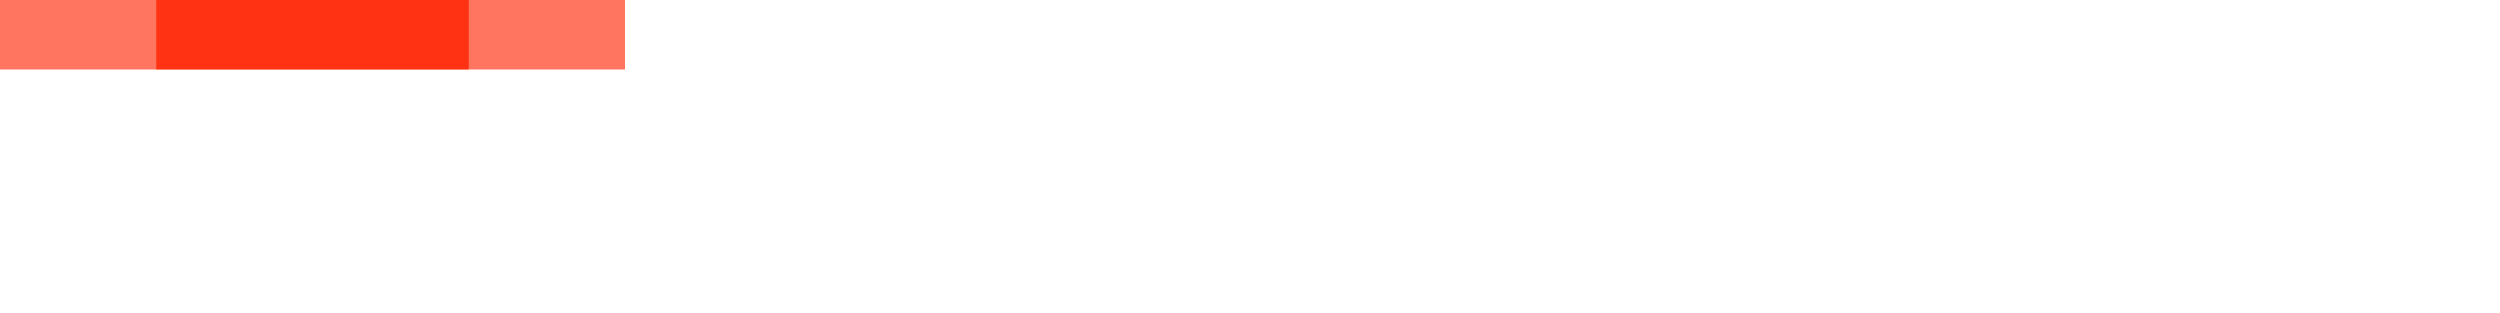
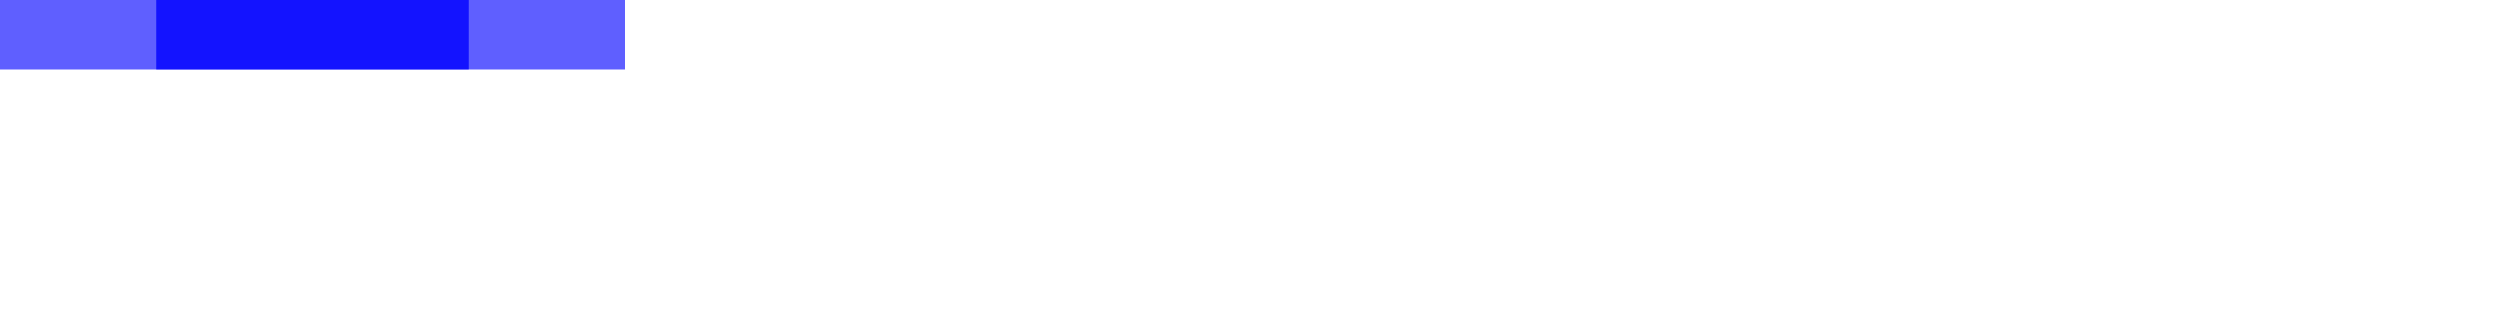
- <svg xmlns="http://www.w3.org/2000/svg" viewBox="0 14 32 18" width="32" height="4" fill="#f20" preserveAspectRatio="none">
+ <svg xmlns="http://www.w3.org/2000/svg" viewBox="0 14 32 18" width="32" height="4" fill="blue" preserveAspectRatio="none">
  <path opacity="0.8" transform="translate(0 0)" d="M2 14 V18 H6 V14z">
    <animateTransform attributeName="transform" type="translate" values="0 0; 24 0; 0 0" dur="2s" begin="0" repeatCount="indefinite" keySplines="0.2 0.2 0.4 0.8;0.2 0.2 0.4 0.8" calcMode="spline" />
  </path>
  <path opacity="0.5" transform="translate(0 0)" d="M0 14 V18 H8 V14z">
    <animateTransform attributeName="transform" type="translate" values="0 0; 24 0; 0 0" dur="2s" begin="0.1s" repeatCount="indefinite" keySplines="0.2 0.2 0.4 0.8;0.2 0.2 0.4 0.8" calcMode="spline" />
  </path>
  <path opacity="0.25" transform="translate(0 0)" d="M0 14 V18 H8 V14z">
    <animateTransform attributeName="transform" type="translate" values="0 0; 24 0; 0 0" dur="2s" begin="0.2s" repeatCount="indefinite" keySplines="0.2 0.2 0.4 0.8;0.2 0.2 0.4 0.8" calcMode="spline" />
  </path>
</svg>
